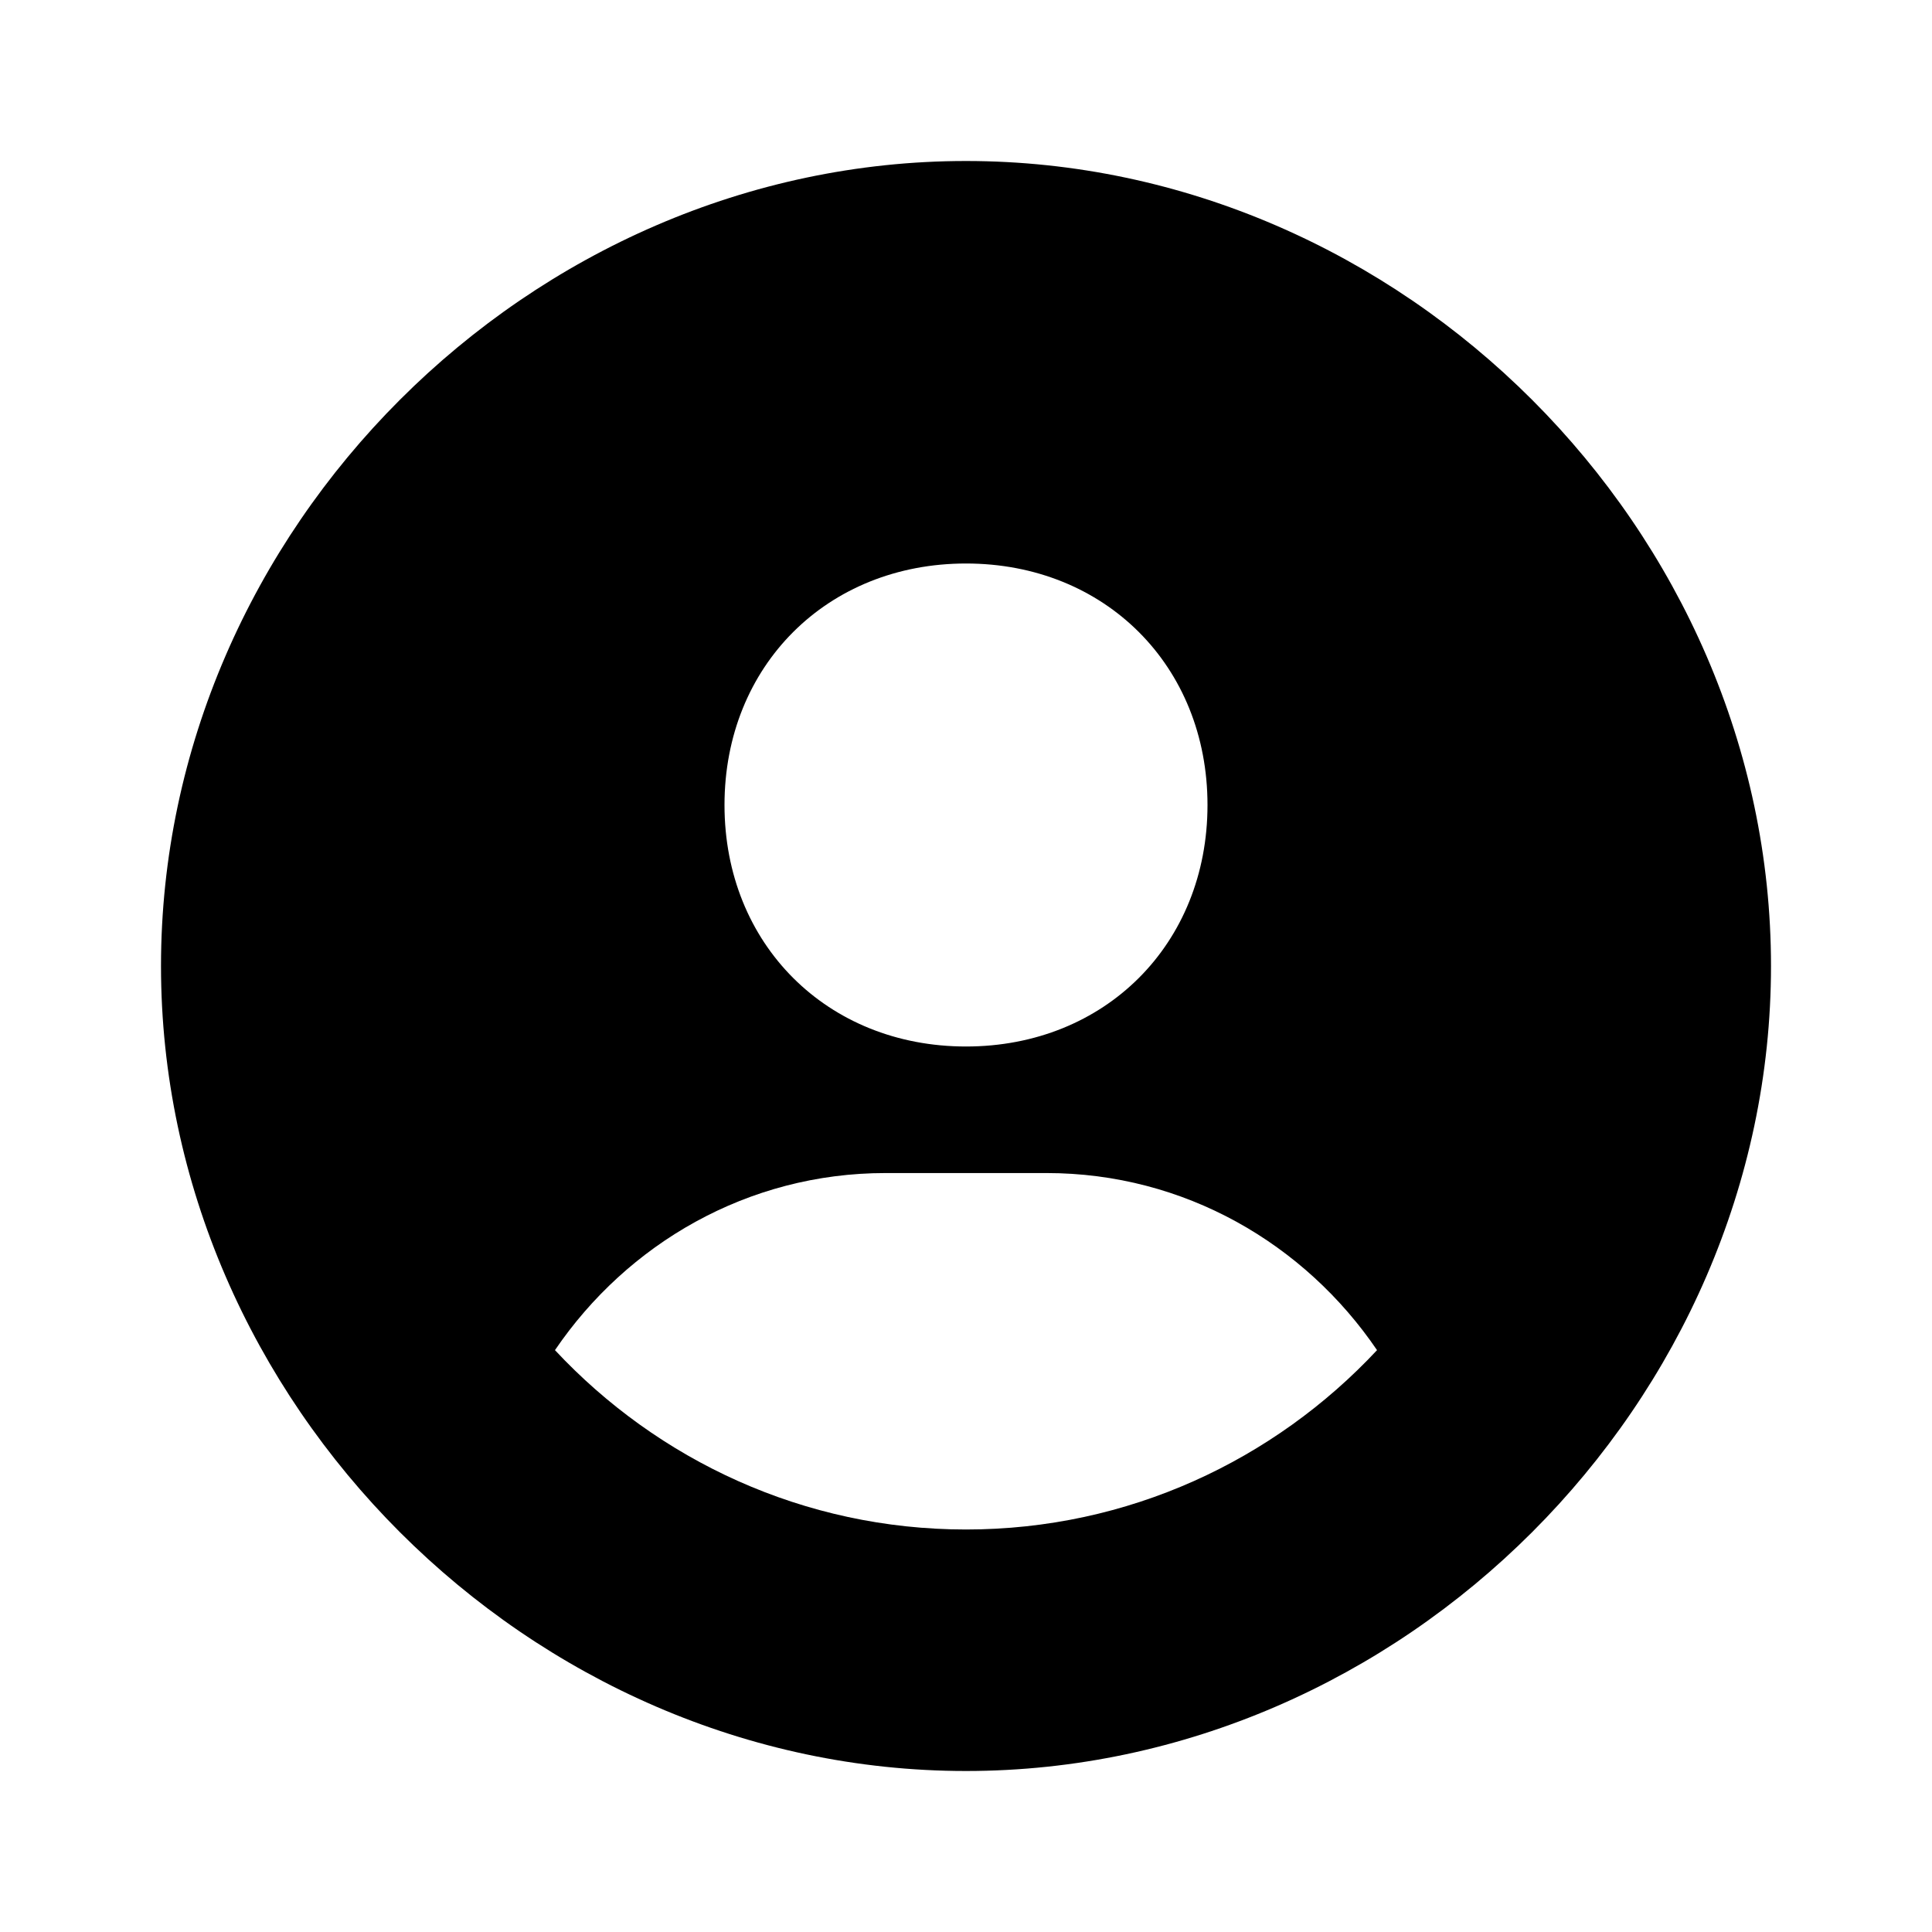
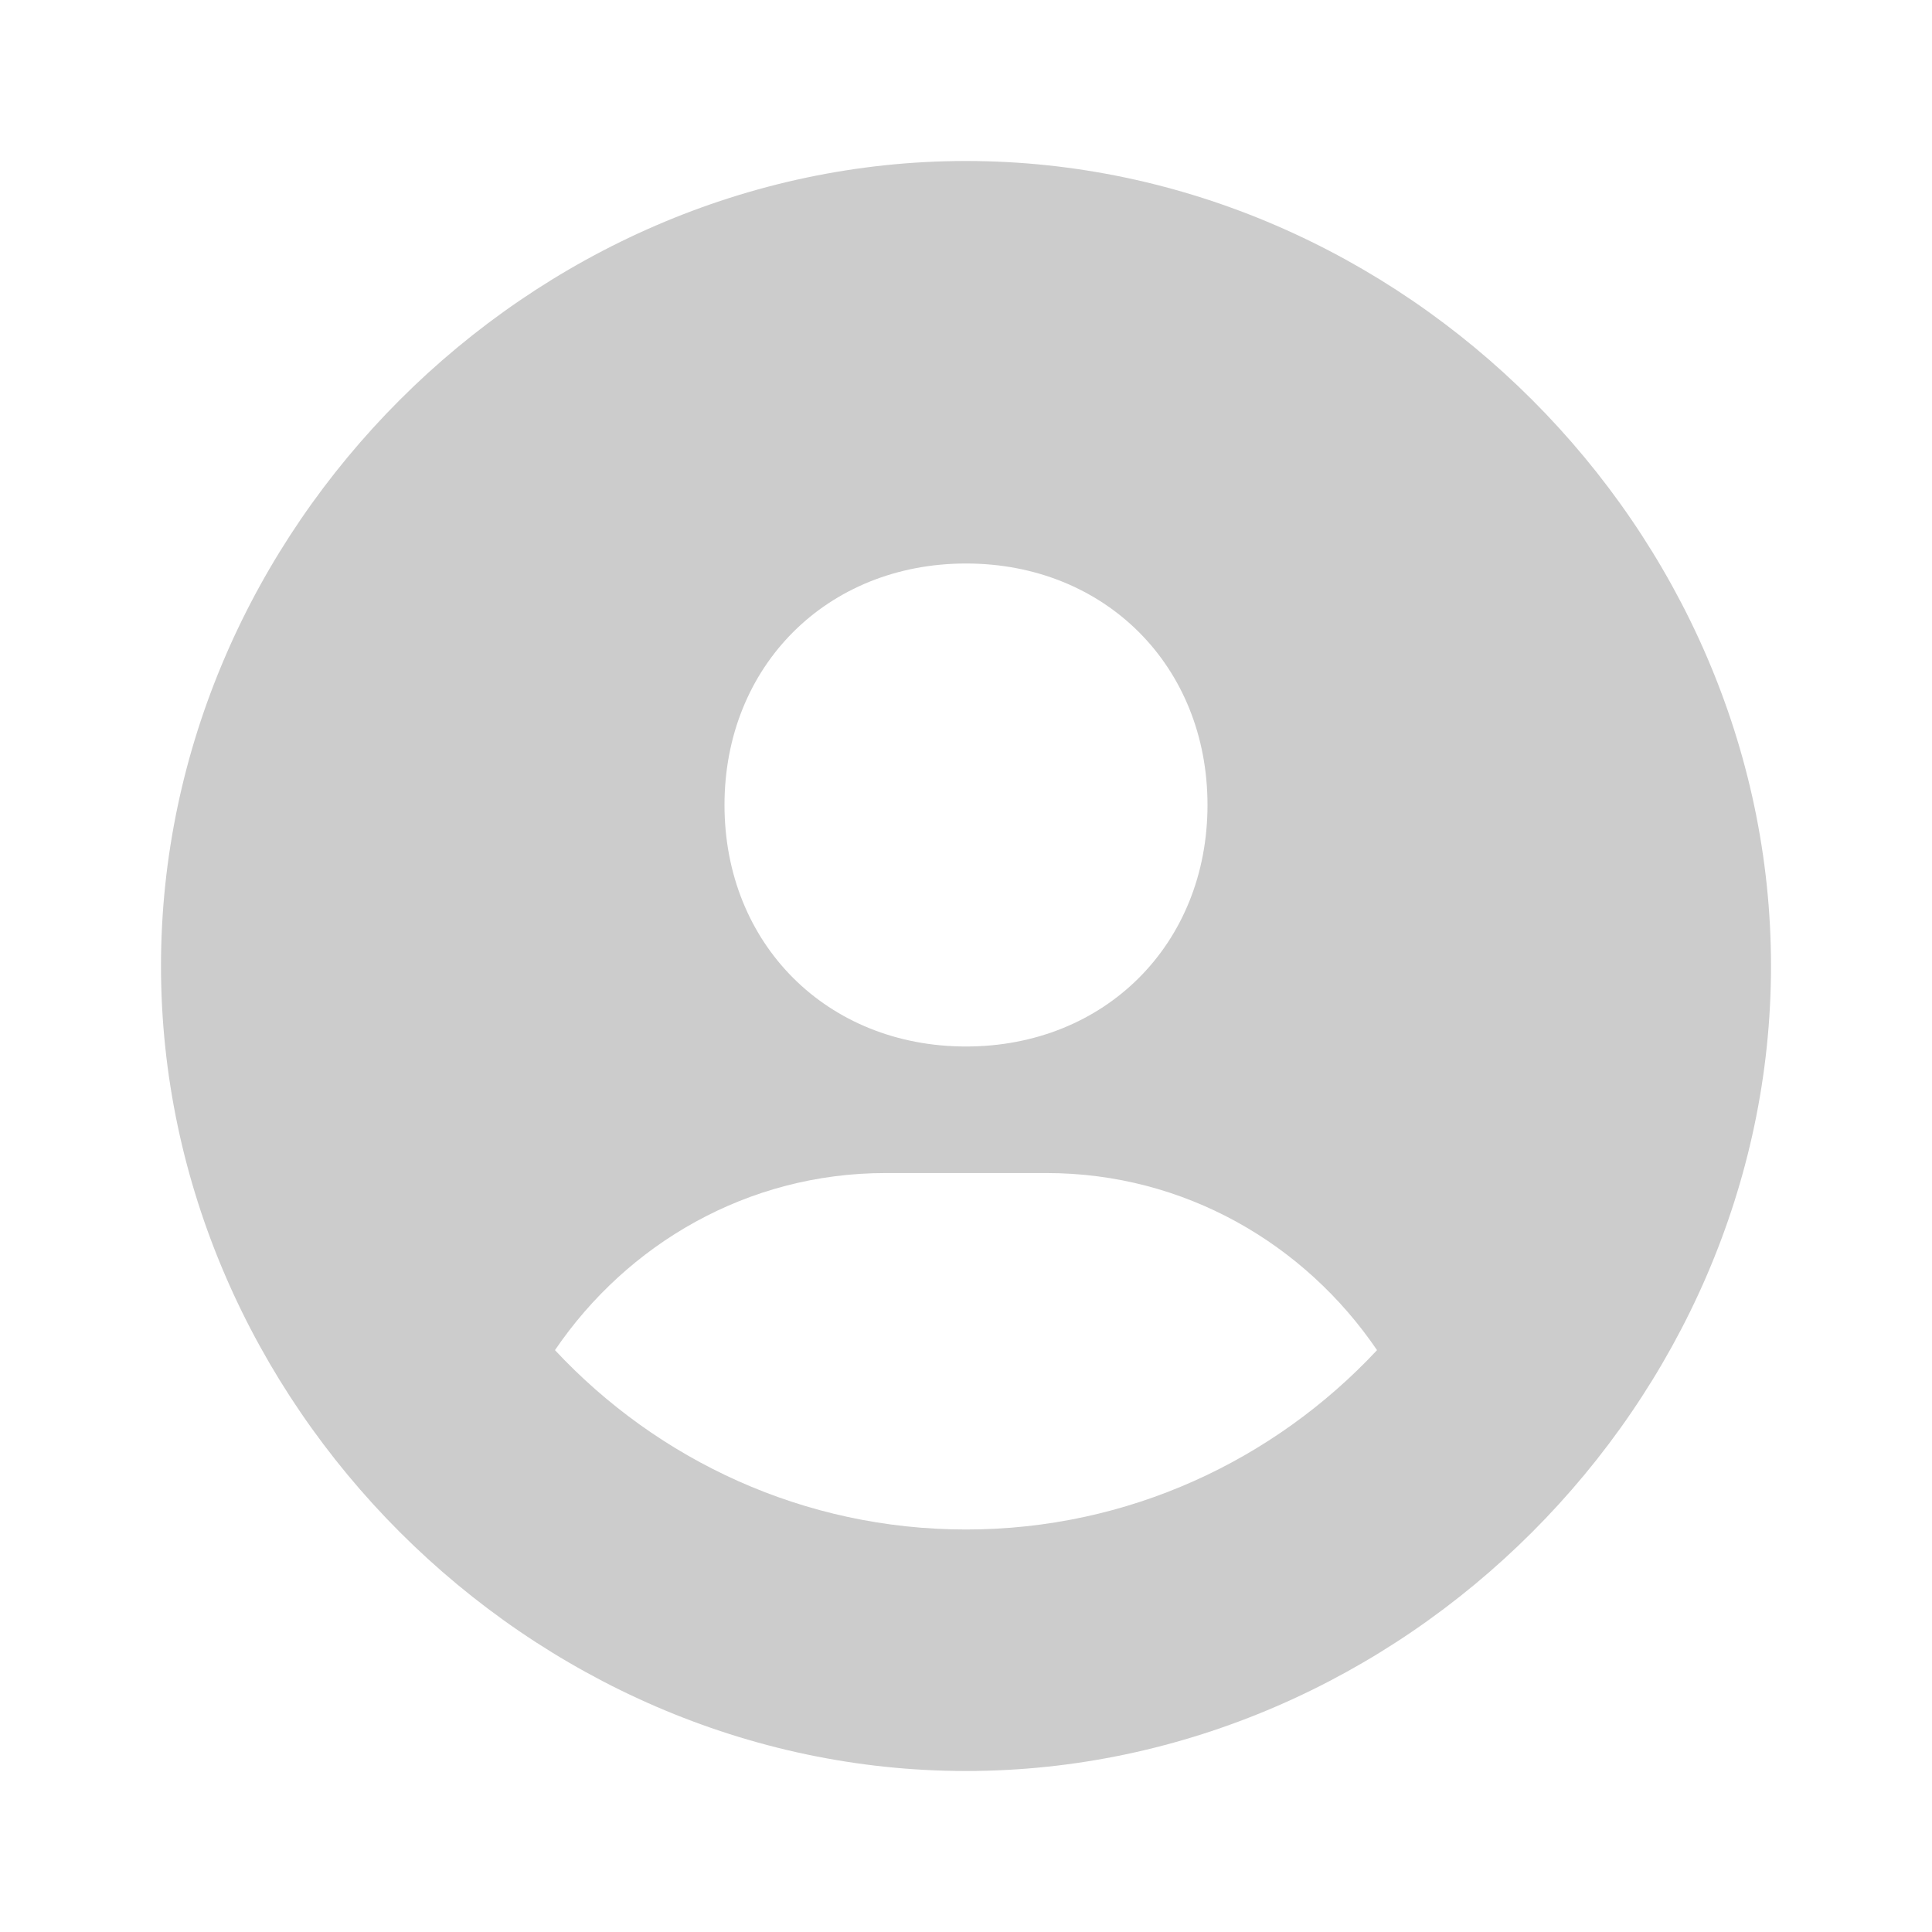
- <svg xmlns="http://www.w3.org/2000/svg" width="24" height="24">
+ <svg xmlns="http://www.w3.org/2000/svg" width="24" height="24" fill="#ccc">
  <path d="M12 2C6.579 2 2 6.579 2 12s4.579 10 10 10 10-4.579 10-10S17.421 2 12 2zm0 5c1.727 0 3 1.272 3 3s-1.273 3-3 3c-1.726 0-3-1.272-3-3s1.274-3 3-3zm-5.106 9.772c.897-1.32 2.393-2.2 4.106-2.2h2c1.714 0 3.209.88 4.106 2.2C15.828 18.14 14.015 19 12 19s-3.828-.86-5.106-2.228z" />
</svg>
